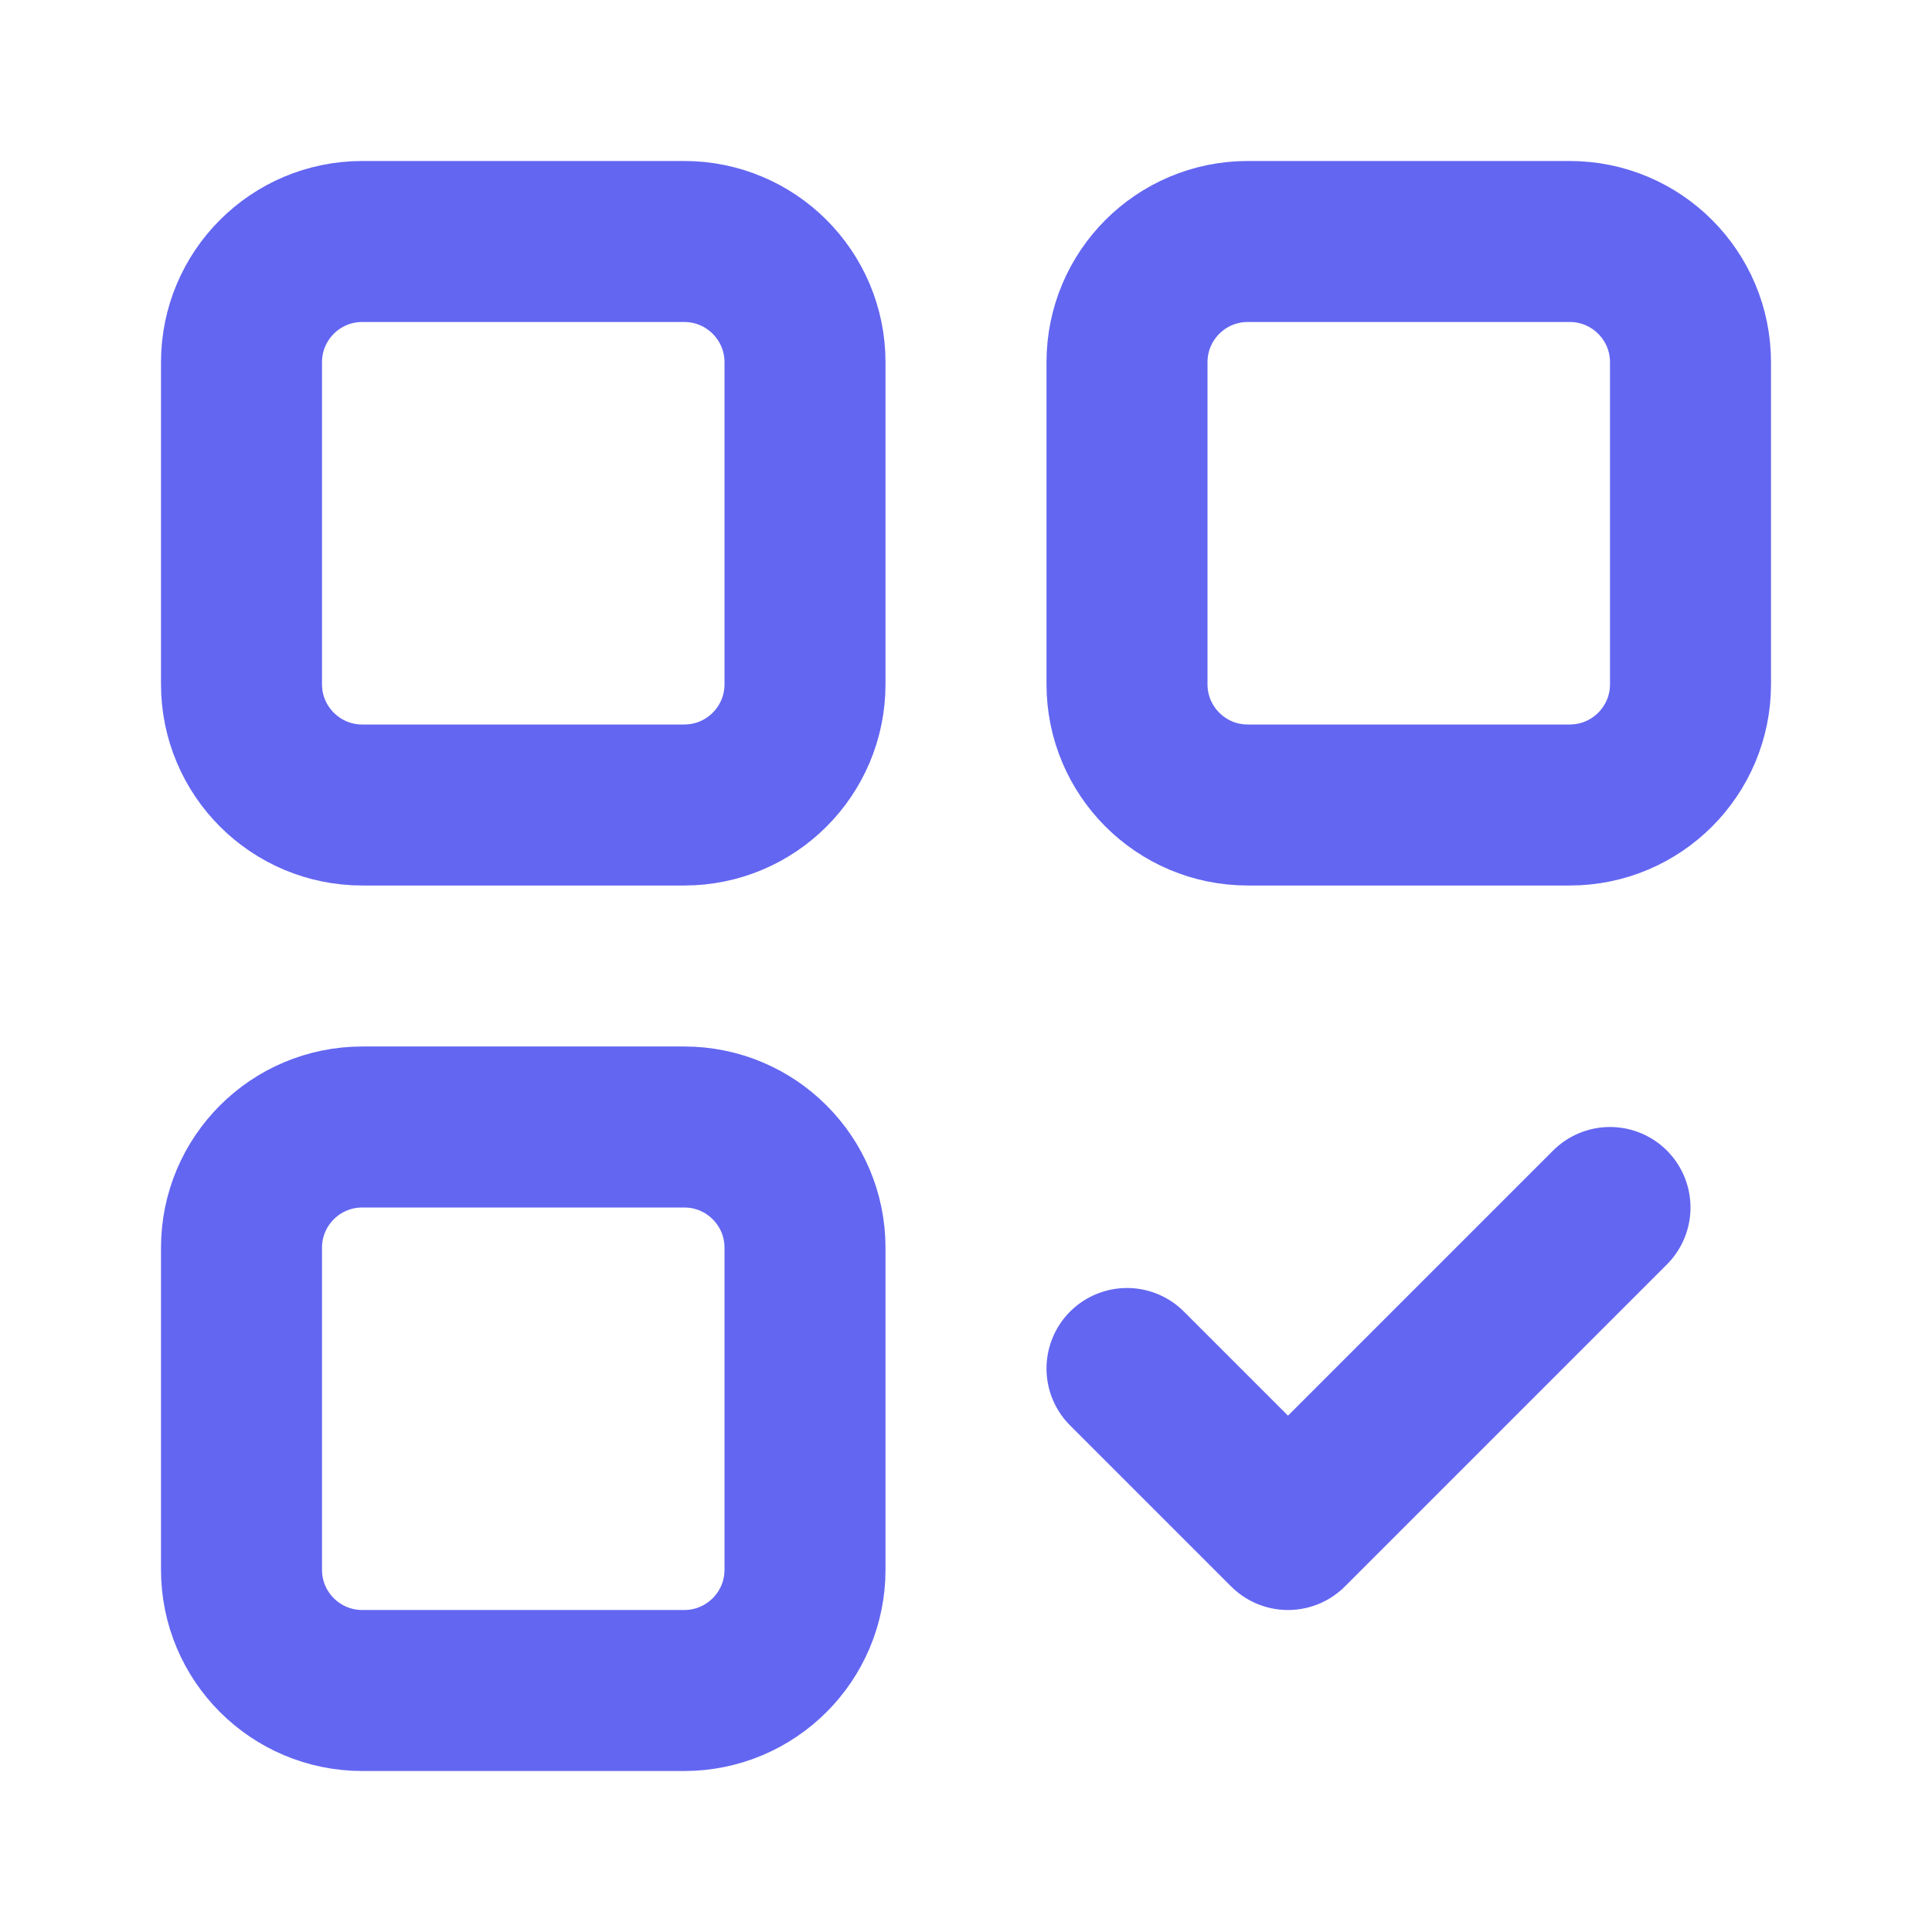
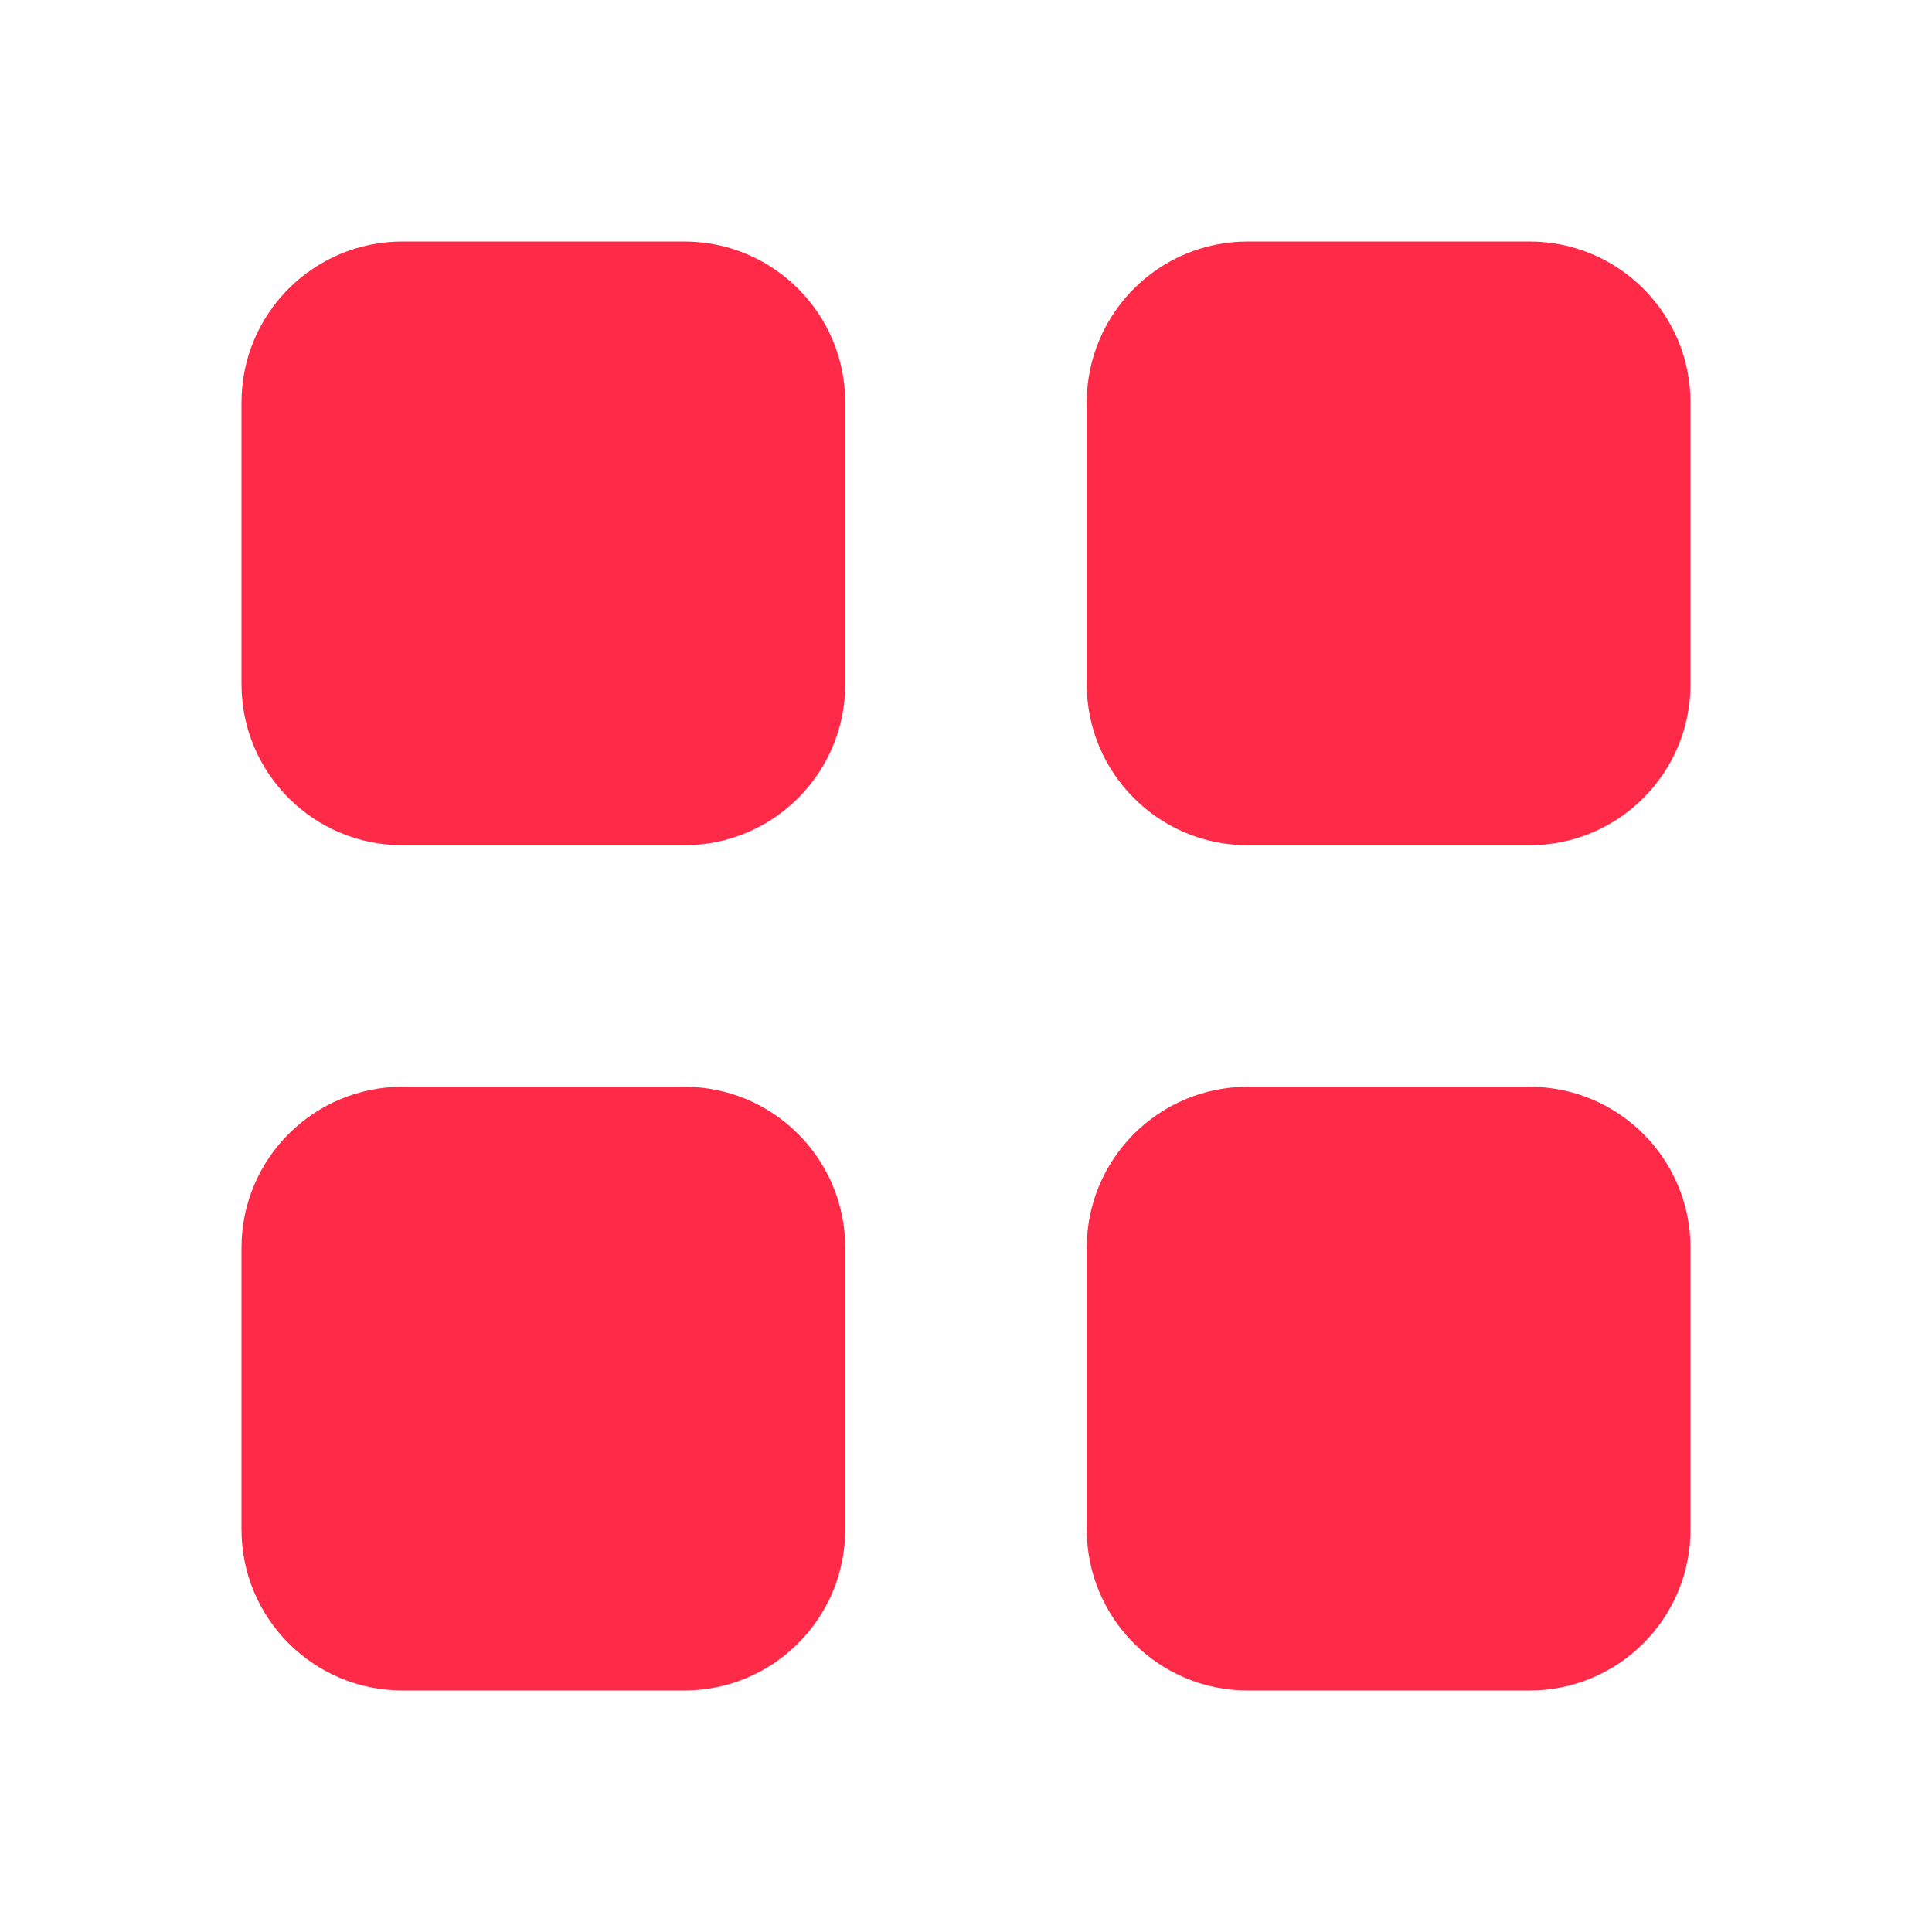
- <svg xmlns="http://www.w3.org/2000/svg" viewBox="0 0 24 24" fill="none" stroke="#6366f1" stroke-width="2" stroke-linecap="round" stroke-linejoin="round">
-   <rect x="3" y="3" width="7" height="7" rx="1.5" />
-   <rect x="14" y="3" width="7" height="7" rx="1.5" />
-   <rect x="3" y="14" width="7" height="7" rx="1.5" />
-   <path d="m14 17 2 2 4-4" />
+ <svg xmlns="http://www.w3.org/2000/svg" viewBox="0 0 24 24" fill="#ff2a48">
+   <rect x="3" y="3" width="7.5" height="7.5" rx="2" />
+   <rect x="13.5" y="3" width="7.5" height="7.5" rx="2" />
+   <rect x="3" y="13.5" width="7.5" height="7.5" rx="2" />
+   <rect x="13.5" y="13.5" width="7.5" height="7.5" rx="2" />
</svg>
